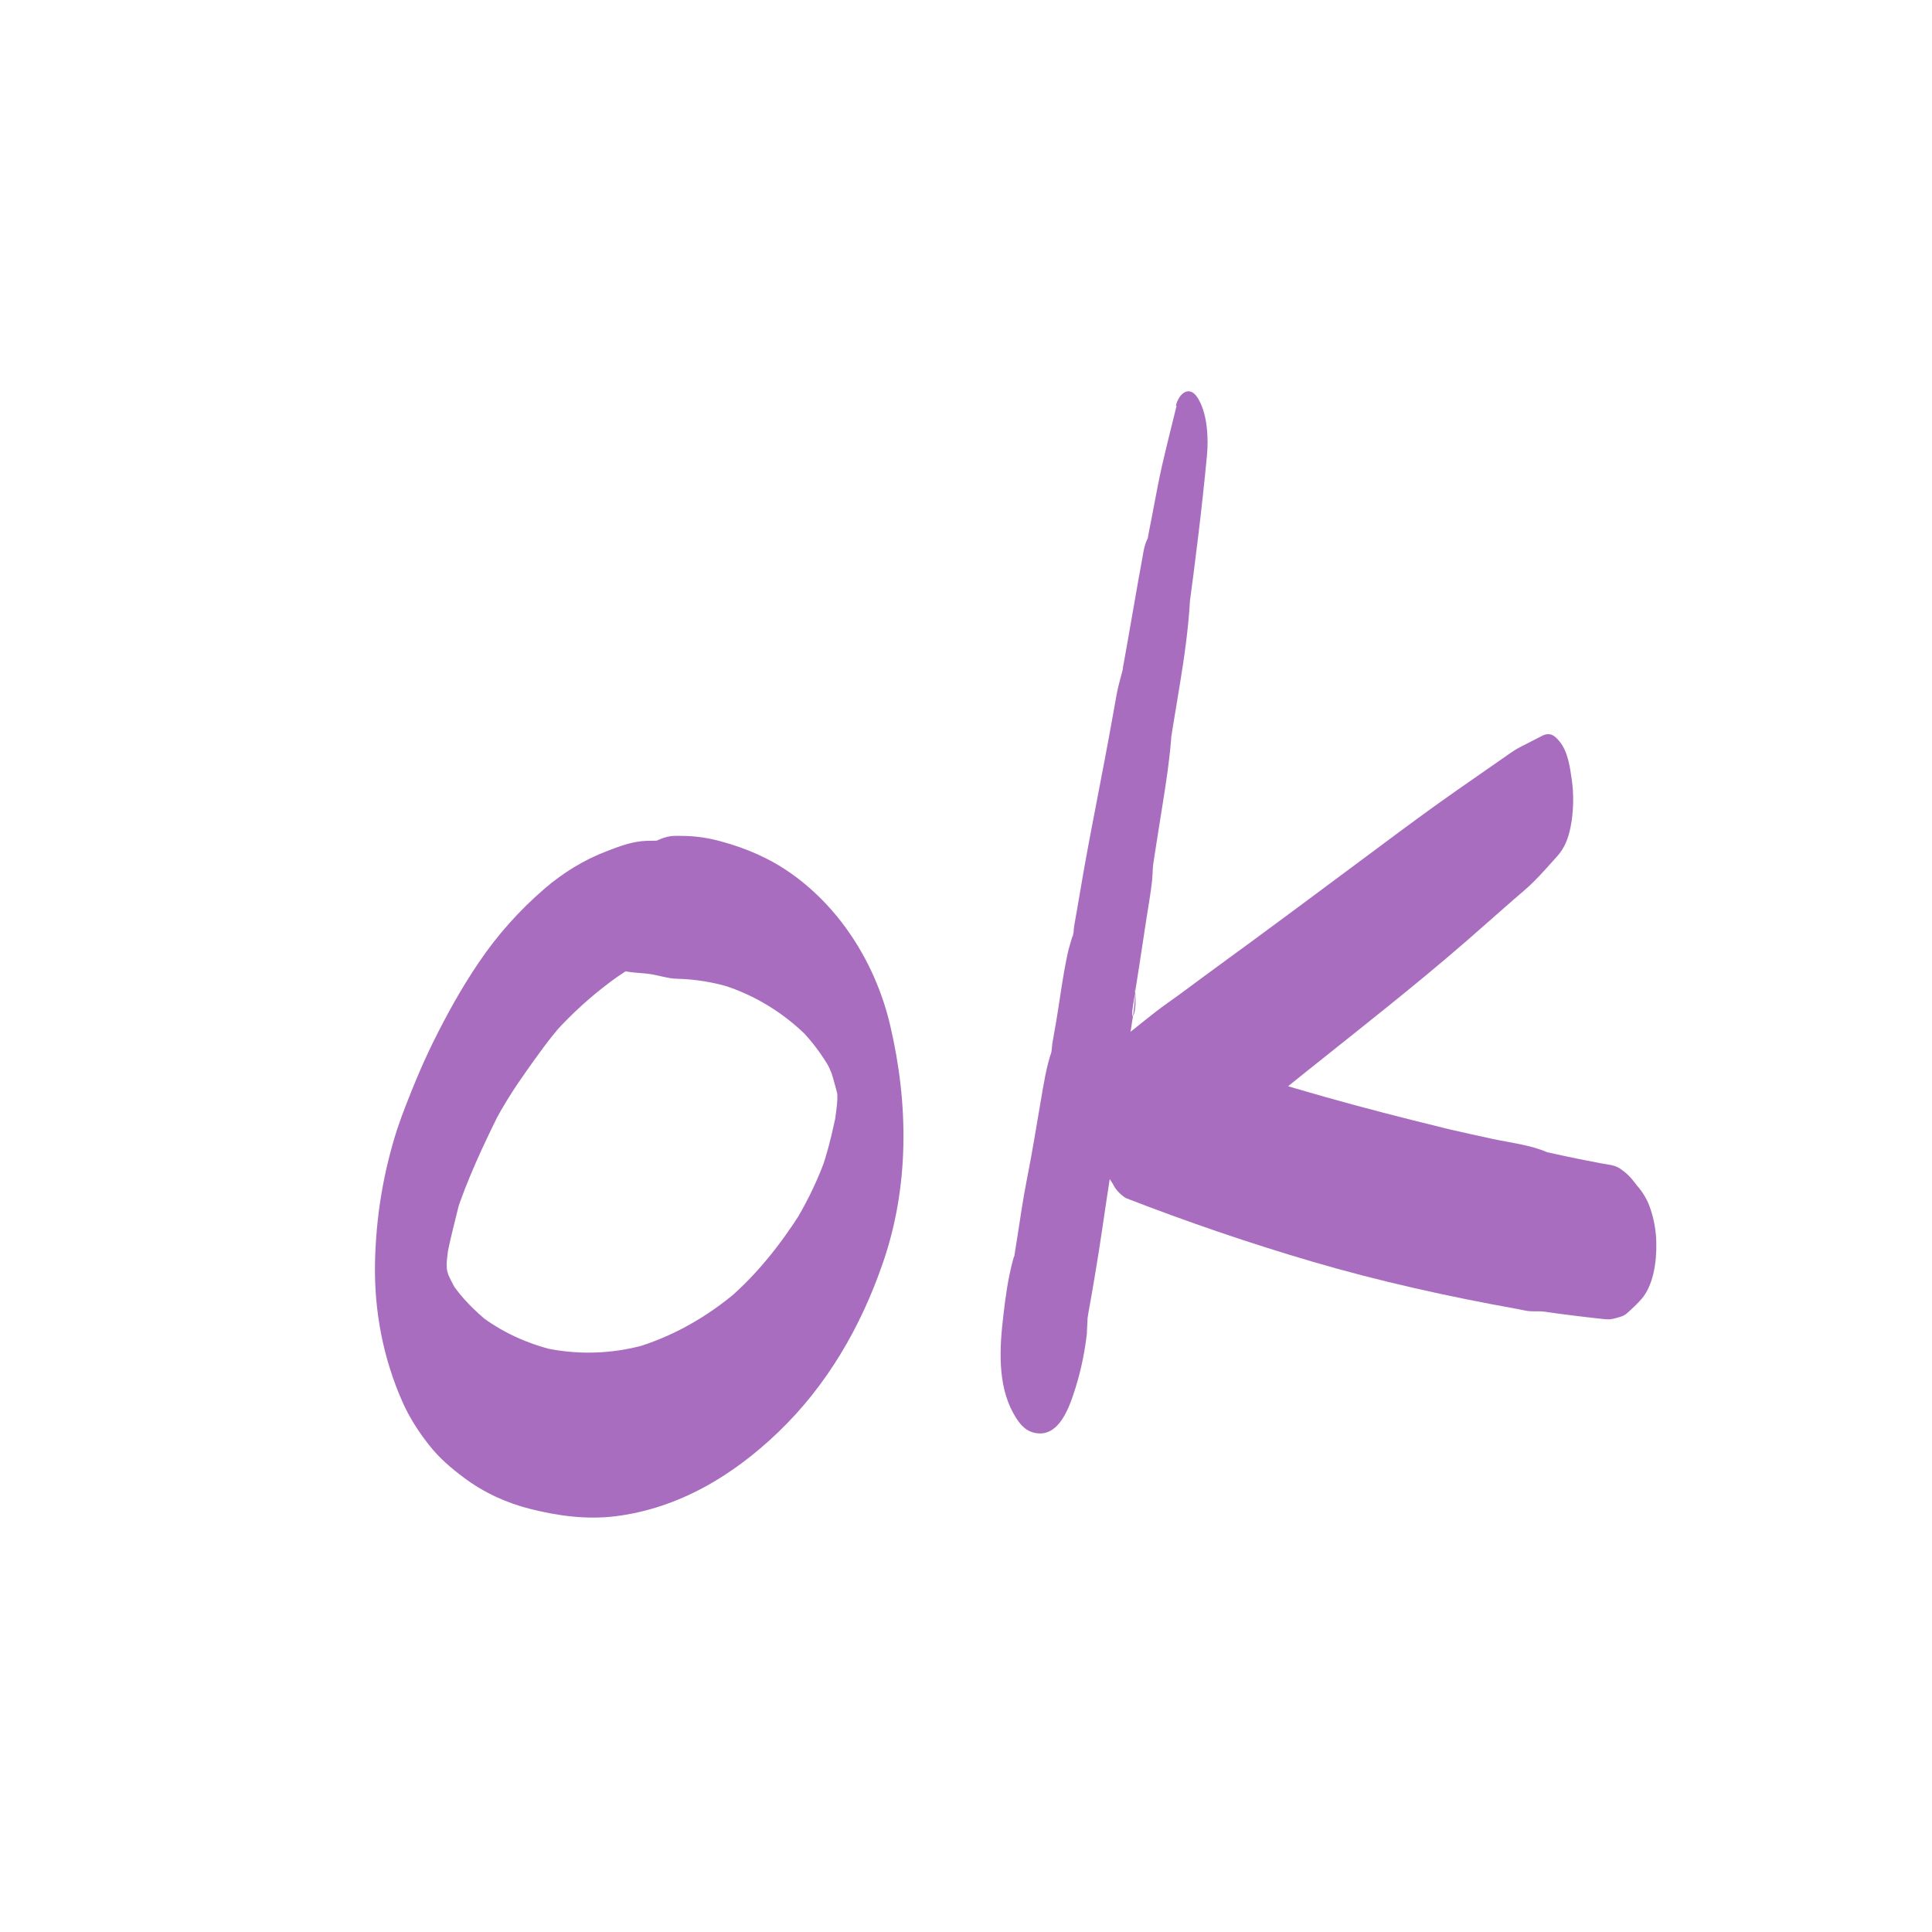
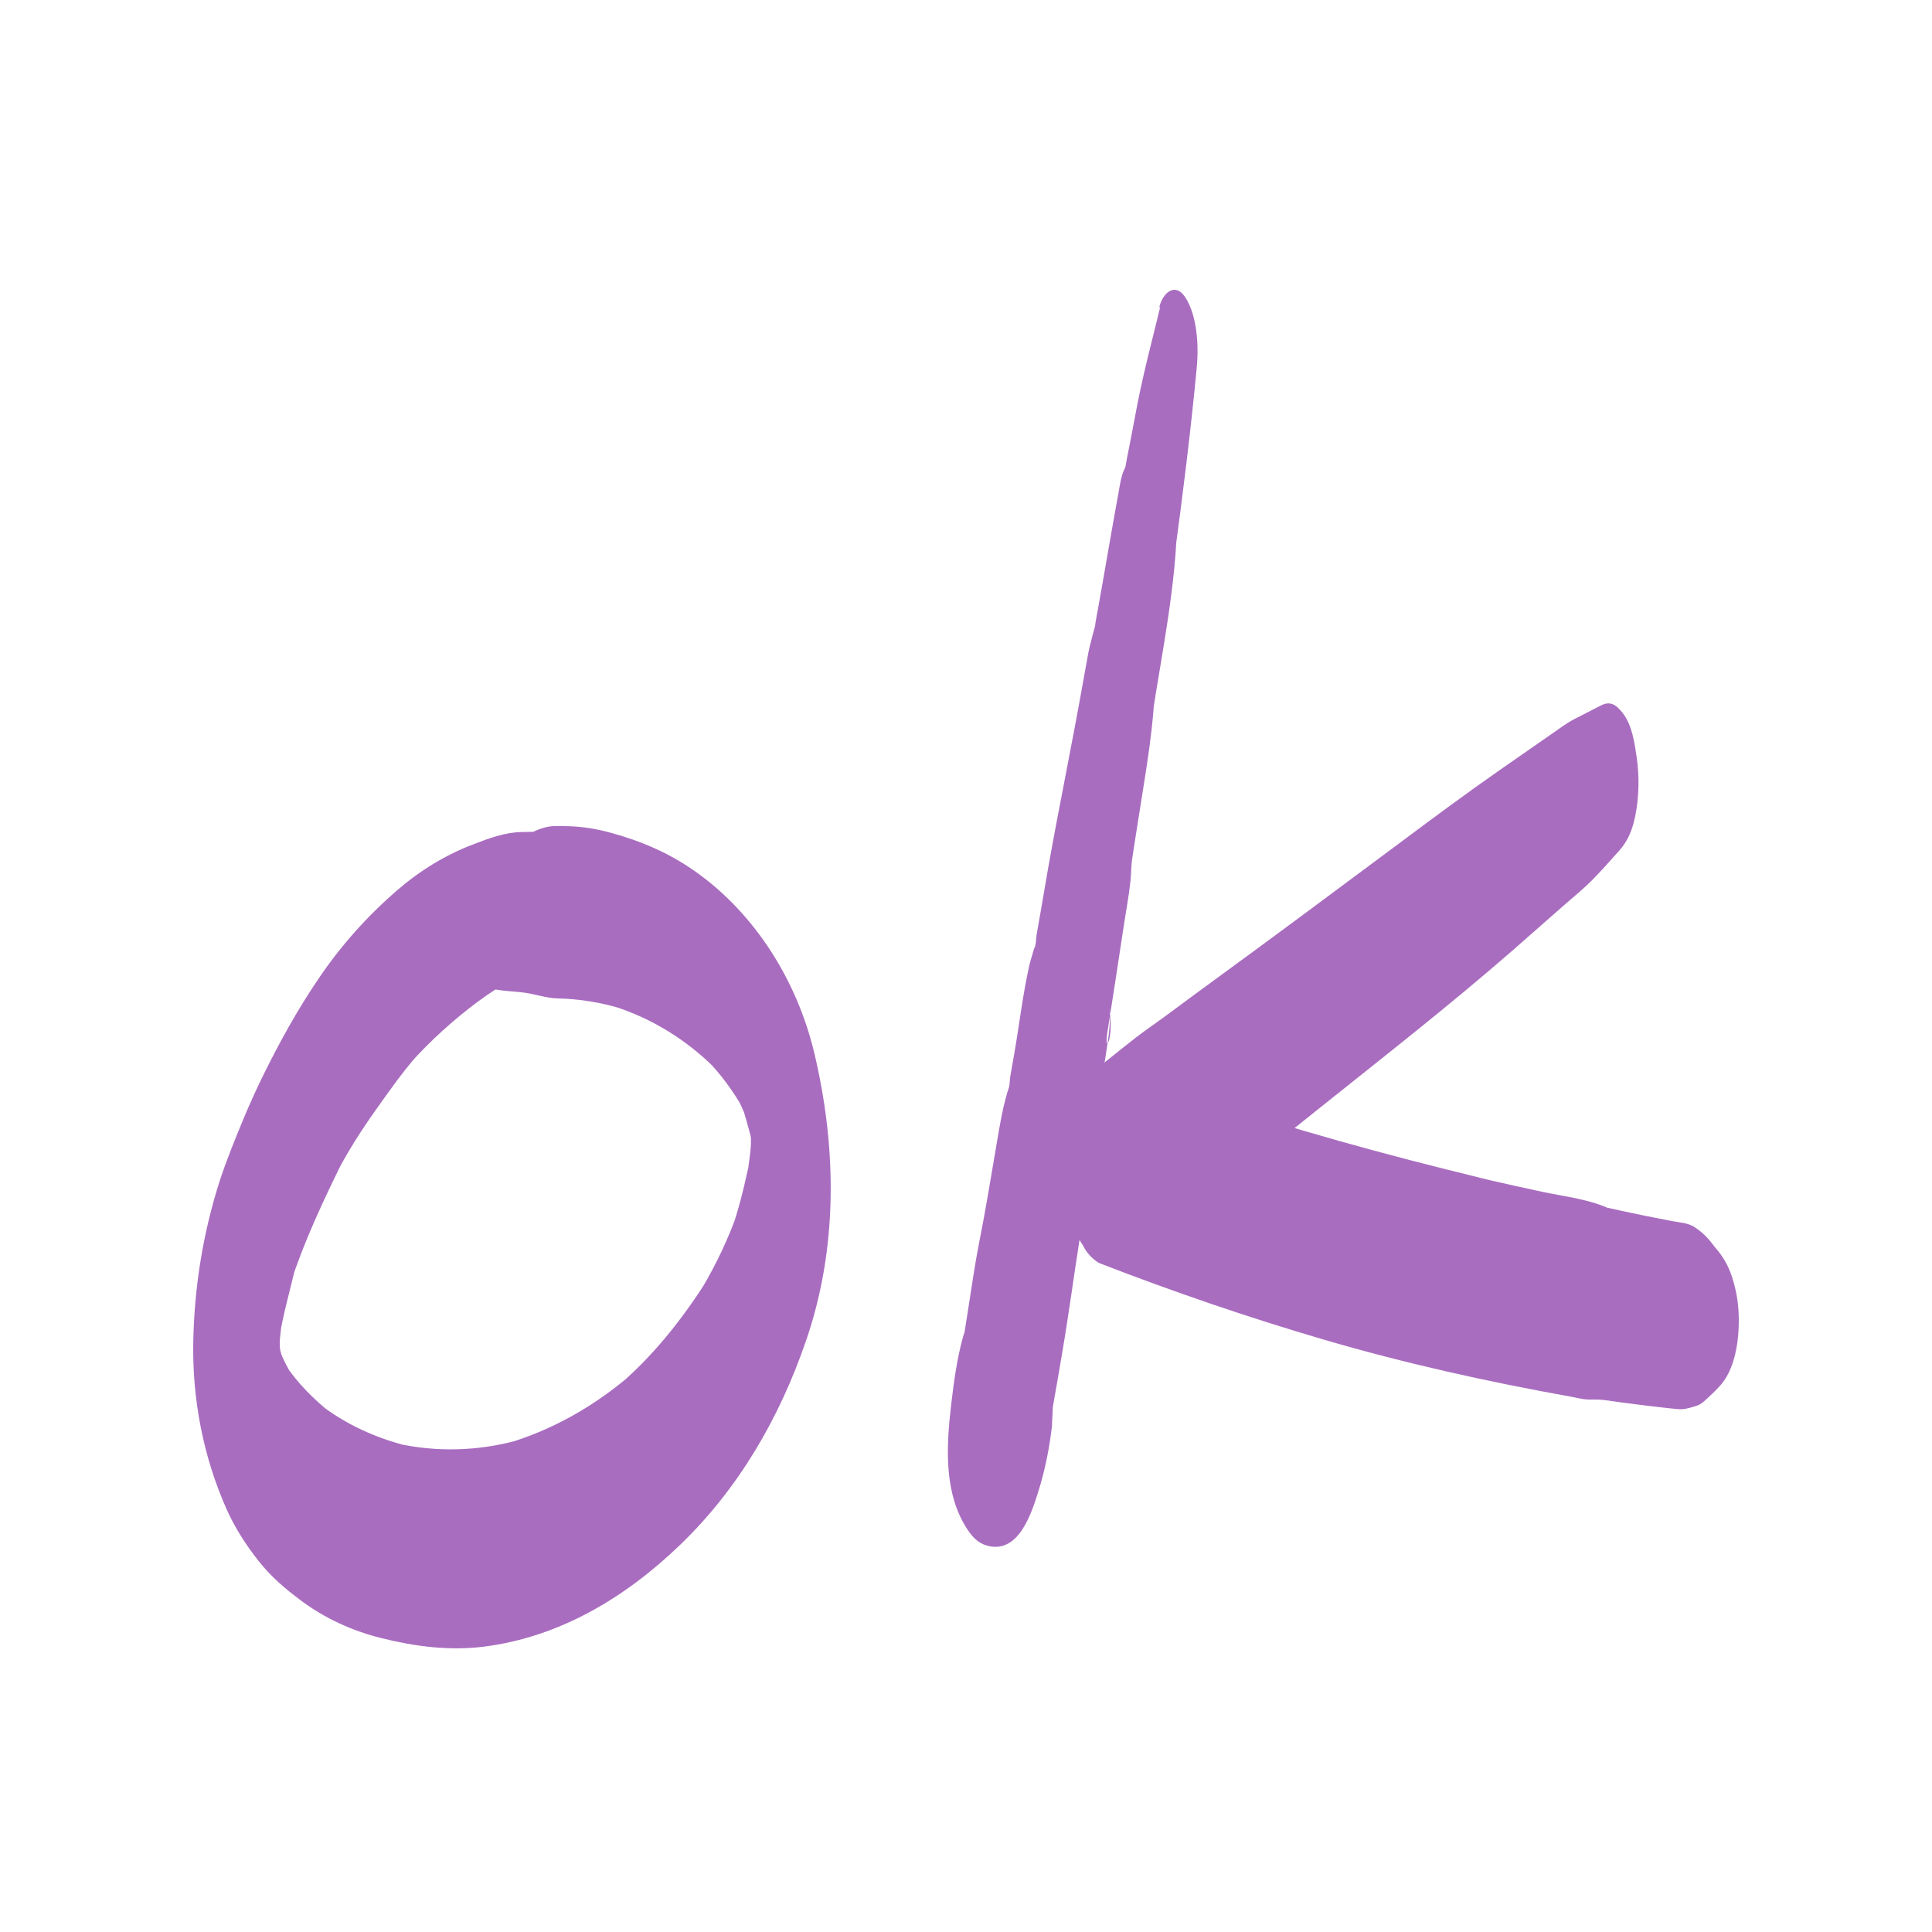
<svg xmlns="http://www.w3.org/2000/svg" width="100" height="100" viewBox="0 0 100 100" fill="none">
-   <path d="M35.44 43.521C34.79 43.521 34.13 43.501 33.48 43.521C32.76 43.541 32.09 43.791 31.42 44.051C30.23 44.501 29.13 45.181 28.17 46.011C26.88 47.121 25.73 48.411 24.78 49.821C23.89 51.131 23.12 52.521 22.42 53.941C22.11 54.571 21.82 55.211 21.55 55.861C21.2 56.711 20.84 57.591 20.55 58.471C19.83 60.721 19.46 63.001 19.41 65.361C19.36 67.841 19.83 70.311 20.84 72.581C21.19 73.371 21.68 74.131 22.22 74.811C22.76 75.491 23.34 75.981 24.02 76.491C25.05 77.261 26.23 77.801 27.48 78.111C28.93 78.471 30.37 78.661 31.86 78.481C35.13 78.071 37.95 76.371 40.29 74.121C42.81 71.701 44.56 68.671 45.69 65.391C47.07 61.421 47.03 57.151 46.08 53.091C45.36 49.991 43.57 47.061 40.95 45.211C39.85 44.431 38.62 43.901 37.32 43.551C36.74 43.391 36.15 43.291 35.54 43.271C35.25 43.271 34.94 43.241 34.65 43.291C34.27 43.351 33.85 43.581 33.5 43.751C32.82 44.091 32.17 44.501 31.67 45.081L31.93 44.791C31.64 44.931 31.38 45.231 31.14 45.461C30.44 46.141 30.4 47.331 30.47 48.241C30.51 48.711 30.58 49.251 30.79 49.681C30.92 49.941 31.17 50.461 31.54 50.401C31.81 50.361 32.12 50.371 32.37 50.291L32.07 50.201C32.59 50.361 33.13 50.341 33.67 50.421C34.13 50.491 34.58 50.651 35.05 50.661C35.99 50.681 36.95 50.841 37.85 51.121L37.46 51.001C39.09 51.521 40.56 52.431 41.77 53.631L41.41 53.261C42.04 53.901 42.57 54.621 43.01 55.401L42.69 54.821C42.78 54.981 42.86 55.151 42.94 55.311C42.98 55.391 43 55.491 43.06 55.561C43.03 55.521 42.79 54.711 42.93 55.181C43.06 55.591 43.18 56.001 43.29 56.421C43.34 56.601 43.51 57.391 43.35 56.631C43.19 55.871 43.35 56.651 43.37 56.841C43.39 56.951 43.4 57.061 43.41 57.171L43.34 56.381C43.34 56.451 43.34 56.531 43.34 56.601C43.34 56.801 43.34 57.011 43.34 57.211C43.34 57.791 43.36 56.561 43.36 56.581C43.36 56.691 43.35 56.801 43.34 56.911C43.33 57.111 43.31 57.321 43.28 57.521C43.25 57.721 43.23 57.931 43.2 58.131C43.13 58.631 43.36 57.281 43.26 57.751C43.24 57.861 43.22 57.971 43.19 58.081C43.01 58.931 42.79 59.771 42.51 60.591L42.79 59.781C42.39 60.931 41.87 62.031 41.25 63.081L41.65 62.441L41.13 63.271L41.53 62.631L41.07 63.371L41.47 62.731C40.41 64.401 39.19 65.951 37.69 67.241L38.19 66.811C36.6 68.171 34.78 69.211 32.76 69.791L33.34 69.621C31.62 70.091 29.85 70.141 28.11 69.751L28.71 69.891C27.29 69.551 25.93 68.941 24.78 68.031L25.31 68.451C24.56 67.841 23.88 67.171 23.34 66.351L23.76 67.011L23.29 66.271L23.71 66.931C23.45 66.521 23.24 66.091 23.06 65.641L23.38 66.491C23.23 66.091 23.11 65.691 23.02 65.281L23.24 66.281C23.17 65.961 23.12 65.641 23.08 65.311C23 64.631 23.16 66.531 23.13 65.841C23.13 65.671 23.12 65.491 23.12 65.311C23.12 65.231 23.12 65.151 23.12 65.081C23.12 64.981 23.06 66.341 23.09 65.831C23.09 65.671 23.11 65.511 23.12 65.361C23.15 65.001 23.2 64.651 23.25 64.291L23.09 65.281C23.27 64.201 23.57 63.151 23.82 62.091L23.57 62.921C24.17 61.071 25 59.311 25.86 57.571L25.54 58.191C26.03 57.251 26.6 56.351 27.21 55.491C27.82 54.631 28.38 53.831 29.05 53.071L28.71 53.451C29.59 52.471 30.56 51.591 31.62 50.801C32.13 50.421 32.66 50.081 33.22 49.791C33.82 49.471 34.36 49.021 35 48.771L34.73 48.871C34.99 48.781 35.26 48.711 35.52 48.641C35.9 48.541 36.07 48.221 36.2 47.871C36.41 47.321 36.47 46.621 36.44 46.051C36.41 45.481 36.36 44.791 36.11 44.241C35.97 43.951 35.78 43.511 35.39 43.511L35.44 43.521Z" fill="#A96DC0" />
-   <path d="M60.9 21C60.57 22.37 60.2 23.74 59.93 25.13C59.81 25.76 59.69 26.38 59.57 27.01C59.51 27.31 59.45 27.6 59.4 27.9C59.29 28.55 59.64 27.38 59.38 27.92C59.21 28.26 59.17 28.67 59.1 29.04C58.85 30.38 58.63 31.72 58.39 33.06L58.23 33.96C58.19 34.17 58 35.18 58.21 34.27C58.07 34.87 57.88 35.44 57.78 36.04L57.58 37.15C57.11 39.8 56.56 42.44 56.09 45.09C55.98 45.73 55.87 46.37 55.76 47.01L55.6 47.92C55.57 48.07 55.58 48.41 55.5 48.53L55.63 48.07C55.52 48.43 55.41 48.78 55.31 49.14C55.01 50.43 54.86 51.78 54.63 53.09L54.47 54C54.45 54.11 54.44 54.53 54.37 54.61C54.4 54.58 54.67 53.74 54.46 54.33C54.15 55.22 54.02 56.12 53.86 57.04C53.63 58.39 53.41 59.75 53.14 61.1C52.95 62.07 52.81 63.04 52.66 64.01L52.53 64.83C52.5 65.04 52.47 65.24 52.43 65.45C52.32 66.16 52.64 64.46 52.43 65.22C52.18 66.15 52.05 67.08 51.94 68.03C51.74 69.71 51.61 71.63 52.45 73.15C52.71 73.61 53 74.04 53.54 74.16C54.84 74.46 55.38 72.75 55.67 71.83C55.96 70.91 56.16 69.9 56.26 68.99V68.89C56.29 68.44 56.3 67.98 56.32 67.53V67.33C56.27 67.87 56.22 68.4 56.16 68.94C56.25 68.61 56.28 68.26 56.34 67.93C56.46 67.26 56.58 66.58 56.69 65.91C56.97 64.27 57.19 62.61 57.45 60.96L57.75 59.01C57.81 58.63 57.77 58.27 57.82 57.9L58.01 56.67L58.36 54.41C58.44 53.9 58.52 53.38 58.6 52.87C58.69 52.31 58.8 51.54 58.72 51.02C58.93 52.46 58.49 53.07 58.63 52.15C58.87 50.64 59.1 49.12 59.33 47.61C59.43 46.94 59.56 46.26 59.63 45.59C59.64 45.45 59.65 45.32 59.66 45.18C59.66 45.04 59.68 44.91 59.69 44.77L59.6 45.34C59.71 44.58 59.83 43.82 59.95 43.06C60.27 40.97 60.68 38.87 60.68 36.75L60.54 38.68C60.97 35.82 61.6 32.92 61.63 30.02L61.5 31.79C61.87 29.06 62.21 26.34 62.47 23.6C62.56 22.69 62.5 21.36 61.97 20.56C61.53 19.91 61 20.4 60.86 21.01L60.9 21Z" fill="#A96DC0" />
-   <path d="M79.77 38.111C79.4 38.301 79.03 38.491 78.66 38.681C78.29 38.871 77.93 39.161 77.57 39.401C76.88 39.881 76.19 40.361 75.5 40.841C74.08 41.831 72.69 42.861 71.31 43.891C68.49 45.991 65.67 48.091 62.83 50.161C62.03 50.741 61.25 51.341 60.44 51.911C59.63 52.481 58.86 53.151 58.06 53.761C57.55 54.151 57.29 54.721 57.09 55.321C56.82 56.151 56.7 57.051 56.74 57.921C56.77 58.651 56.87 59.371 57.06 60.071C57.16 60.501 57.34 60.901 57.59 61.261C57.74 61.571 57.97 61.821 58.27 62.011C61.44 63.241 64.65 64.341 67.92 65.301C71.4 66.321 74.96 67.111 78.53 67.751C78.76 67.791 79 67.861 79.23 67.871C79.46 67.881 79.69 67.861 79.93 67.891C80.4 67.961 80.87 68.021 81.34 68.081C81.81 68.141 82.24 68.191 82.69 68.241C82.79 68.251 82.89 68.261 82.98 68.271C83.24 68.301 83.35 68.301 83.62 68.231C84.08 68.101 84.08 68.111 84.51 67.701C84.63 67.591 84.75 67.471 84.86 67.351C85.59 66.621 85.75 65.291 85.73 64.331C85.72 63.731 85.62 63.151 85.43 62.581C85.28 62.121 85.04 61.711 84.72 61.351C84.43 60.971 84.26 60.761 83.83 60.471C83.56 60.291 83.17 60.271 82.85 60.211C82.48 60.141 82.1 60.061 81.73 59.991C80.98 59.841 80.24 59.671 79.49 59.511L80.09 59.641C79.21 59.261 78.2 59.151 77.26 58.951C76.48 58.781 75.7 58.611 74.92 58.431L75.52 58.571L74.22 58.261L74.81 58.401L74.11 58.231L74.7 58.371C70.6 57.381 66.51 56.251 62.51 54.911C61.37 54.531 60.24 54.141 59.11 53.721C59.18 56.471 59.25 59.221 59.31 61.971C60.03 61.431 60.78 60.921 61.49 60.371C62.2 59.821 62.85 59.281 63.54 58.741C64.92 57.641 66.29 56.521 67.67 55.421C70.46 53.191 73.29 50.981 75.99 48.631C76.76 47.951 77.53 47.281 78.3 46.601C78.67 46.281 79.06 45.961 79.41 45.611C79.82 45.201 80.2 44.761 80.59 44.331C80.98 43.901 81.17 43.411 81.29 42.821C81.45 42.031 81.47 41.111 81.35 40.321C81.26 39.691 81.15 38.911 80.74 38.401C80.47 38.061 80.22 37.871 79.79 38.101L79.77 38.111Z" fill="#A96DC0" />
+   <path d="M29.339 43.066C28.555 43.066 27.759 43.042 26.975 43.066C26.107 43.09 25.299 43.392 24.491 43.706C23.055 44.248 21.728 45.069 20.57 46.07C19.015 47.408 17.627 48.964 16.482 50.665C15.408 52.245 14.479 53.922 13.635 55.635C13.261 56.395 12.911 57.166 12.586 57.95C12.163 58.976 11.729 60.037 11.379 61.099C10.511 63.812 10.065 66.562 10.004 69.409C9.944 72.4 10.511 75.38 11.729 78.118C12.151 79.071 12.742 79.987 13.394 80.808C14.045 81.628 14.745 82.219 15.565 82.834C16.807 83.763 18.23 84.414 19.738 84.788C21.487 85.222 23.224 85.451 25.021 85.234C28.965 84.74 32.367 82.689 35.189 79.975C38.229 77.056 40.34 73.401 41.703 69.445C43.367 64.657 43.319 59.506 42.173 54.609C41.305 50.87 39.146 47.336 35.985 45.105C34.659 44.164 33.175 43.525 31.607 43.102C30.907 42.909 30.196 42.789 29.46 42.765C29.11 42.765 28.736 42.728 28.387 42.789C27.928 42.861 27.422 43.139 26.999 43.344C26.179 43.754 25.395 44.248 24.792 44.948L25.106 44.598C24.756 44.767 24.442 45.129 24.153 45.406C23.308 46.226 23.26 47.662 23.345 48.759C23.393 49.326 23.477 49.978 23.731 50.496C23.887 50.81 24.189 51.437 24.635 51.365C24.961 51.316 25.335 51.328 25.636 51.232L25.274 51.123C25.902 51.316 26.553 51.292 27.204 51.389C27.759 51.473 28.302 51.666 28.869 51.678C30.003 51.702 31.161 51.895 32.246 52.233L31.776 52.088C33.742 52.716 35.515 53.813 36.974 55.261L36.54 54.814C37.3 55.586 37.939 56.455 38.47 57.396L38.084 56.696C38.193 56.889 38.289 57.094 38.386 57.287C38.434 57.383 38.458 57.504 38.53 57.589C38.494 57.54 38.205 56.563 38.374 57.13C38.53 57.625 38.675 58.119 38.808 58.626C38.868 58.843 39.073 59.796 38.88 58.879C38.687 57.962 38.88 58.903 38.904 59.133C38.928 59.265 38.941 59.398 38.953 59.531L38.868 58.578C38.868 58.662 38.868 58.759 38.868 58.843C38.868 59.084 38.868 59.337 38.868 59.579C38.868 60.278 38.892 58.795 38.892 58.819C38.892 58.952 38.88 59.084 38.868 59.217C38.856 59.458 38.832 59.711 38.796 59.953C38.76 60.194 38.736 60.447 38.699 60.688C38.615 61.291 38.892 59.663 38.772 60.23C38.748 60.363 38.723 60.495 38.687 60.628C38.47 61.653 38.205 62.667 37.867 63.656L38.205 62.679C37.722 64.066 37.095 65.392 36.347 66.659L36.83 65.887L36.203 66.888L36.685 66.116L36.13 67.009L36.613 66.237C35.334 68.251 33.862 70.121 32.053 71.677L32.656 71.158C30.738 72.799 28.543 74.053 26.107 74.752L26.806 74.547C24.732 75.114 22.597 75.175 20.498 74.704L21.222 74.873C19.509 74.463 17.869 73.727 16.482 72.63L17.121 73.136C16.216 72.4 15.396 71.592 14.745 70.603L15.251 71.399L14.684 70.507L15.191 71.303C14.877 70.808 14.624 70.29 14.407 69.747L14.793 70.772C14.612 70.29 14.467 69.807 14.359 69.313L14.624 70.519C14.54 70.133 14.479 69.747 14.431 69.349C14.335 68.529 14.527 70.82 14.491 69.988C14.491 69.783 14.479 69.566 14.479 69.349C14.479 69.252 14.479 69.156 14.479 69.071C14.479 68.951 14.407 70.591 14.443 69.976C14.443 69.783 14.467 69.59 14.479 69.409C14.515 68.975 14.576 68.553 14.636 68.118L14.443 69.313C14.66 68.01 15.022 66.743 15.324 65.465L15.022 66.466C15.746 64.235 16.747 62.112 17.784 60.013L17.398 60.761C17.989 59.627 18.677 58.541 19.413 57.504C20.148 56.467 20.824 55.502 21.632 54.585L21.222 55.044C22.283 53.861 23.453 52.8 24.732 51.847C25.347 51.389 25.986 50.979 26.662 50.629C27.385 50.243 28.037 49.7 28.809 49.399L28.483 49.519C28.797 49.411 29.122 49.326 29.436 49.242C29.894 49.121 30.099 48.735 30.256 48.313C30.509 47.65 30.582 46.805 30.546 46.118C30.509 45.43 30.449 44.598 30.148 43.935C29.979 43.585 29.75 43.054 29.279 43.054L29.339 43.066Z" fill="#A96DC0" />
+   <path d="M60.049 15.902C59.651 17.554 59.205 19.207 58.879 20.884C58.734 21.643 58.589 22.391 58.445 23.151C58.372 23.513 58.3 23.863 58.24 24.225C58.107 25.009 58.529 23.597 58.215 24.249C58.01 24.659 57.962 25.153 57.878 25.6C57.576 27.216 57.311 28.832 57.021 30.448L56.828 31.534C56.78 31.787 56.551 33.005 56.804 31.908C56.635 32.632 56.406 33.319 56.286 34.043L56.044 35.382C55.477 38.578 54.814 41.762 54.247 44.959C54.114 45.731 53.982 46.503 53.849 47.275L53.656 48.372C53.62 48.553 53.632 48.963 53.535 49.108L53.692 48.553C53.56 48.987 53.427 49.41 53.306 49.844C52.944 51.4 52.764 53.028 52.486 54.608L52.293 55.706C52.269 55.839 52.257 56.345 52.172 56.441C52.209 56.405 52.534 55.392 52.281 56.104C51.907 57.177 51.75 58.263 51.557 59.373C51.28 61.001 51.015 62.641 50.689 64.27C50.46 65.44 50.291 66.61 50.11 67.78L49.953 68.769C49.917 69.022 49.881 69.263 49.833 69.516C49.7 70.373 50.086 68.322 49.833 69.239C49.531 70.361 49.374 71.483 49.242 72.628C49 74.655 48.843 76.971 49.857 78.804C50.17 79.359 50.52 79.877 51.171 80.022C52.739 80.384 53.391 78.322 53.74 77.212C54.09 76.102 54.332 74.884 54.452 73.786V73.666C54.488 73.123 54.5 72.568 54.525 72.025V71.784C54.464 72.435 54.404 73.075 54.332 73.726C54.44 73.328 54.476 72.906 54.549 72.508C54.693 71.7 54.838 70.879 54.971 70.071C55.309 68.093 55.574 66.091 55.888 64.101L56.249 61.749C56.322 61.29 56.273 60.856 56.334 60.41L56.563 58.926L56.985 56.2C57.082 55.585 57.178 54.958 57.275 54.343C57.383 53.667 57.516 52.739 57.419 52.111C57.673 53.848 57.142 54.584 57.311 53.474C57.6 51.653 57.878 49.82 58.155 47.998C58.276 47.19 58.433 46.37 58.517 45.562C58.529 45.393 58.541 45.236 58.553 45.067C58.553 44.898 58.577 44.742 58.589 44.573L58.481 45.26C58.614 44.344 58.758 43.427 58.903 42.51C59.289 39.989 59.783 37.456 59.783 34.899L59.615 37.227C60.133 33.778 60.893 30.28 60.929 26.782L60.773 28.917C61.219 25.624 61.629 22.343 61.943 19.038C62.051 17.94 61.979 16.336 61.339 15.371C60.809 14.587 60.169 15.178 60.001 15.914L60.049 15.902Z" fill="#A96DC0" />
+   <path d="M82.809 36.542C82.363 36.771 81.917 37 81.47 37.23C81.024 37.459 80.59 37.809 80.156 38.098C79.323 38.677 78.491 39.256 77.659 39.835C75.946 41.029 74.269 42.271 72.605 43.514C69.204 46.047 65.802 48.58 62.377 51.076C61.412 51.776 60.471 52.5 59.494 53.187C58.517 53.875 57.588 54.683 56.623 55.419C56.008 55.889 55.694 56.577 55.453 57.3C55.127 58.301 54.983 59.387 55.031 60.436C55.067 61.317 55.188 62.185 55.417 63.03C55.538 63.548 55.755 64.031 56.056 64.465C56.237 64.839 56.515 65.14 56.877 65.37C60.7 66.853 64.572 68.18 68.516 69.338C72.714 70.568 77.008 71.521 81.314 72.293C81.591 72.341 81.88 72.426 82.158 72.438C82.435 72.45 82.713 72.426 83.002 72.462C83.569 72.546 84.136 72.619 84.703 72.691C85.27 72.763 85.788 72.824 86.331 72.884C86.452 72.896 86.573 72.908 86.681 72.92C86.995 72.956 87.127 72.956 87.453 72.872C88.008 72.715 88.008 72.727 88.527 72.233C88.671 72.1 88.816 71.955 88.949 71.811C89.829 70.93 90.022 69.326 89.998 68.168C89.986 67.444 89.865 66.745 89.636 66.057C89.455 65.502 89.166 65.008 88.78 64.573C88.43 64.115 88.225 63.862 87.706 63.512C87.381 63.295 86.91 63.271 86.524 63.199C86.078 63.114 85.62 63.017 85.173 62.933C84.269 62.752 83.376 62.547 82.472 62.354L83.195 62.511C82.134 62.053 80.916 61.92 79.782 61.679C78.841 61.474 77.9 61.269 76.959 61.051L77.683 61.22L76.115 60.846L76.827 61.015L75.982 60.81L76.694 60.979C71.749 59.785 66.815 58.422 61.991 56.806C60.616 56.347 59.253 55.877 57.89 55.37C57.974 58.687 58.059 62.004 58.131 65.321C58.999 64.67 59.904 64.055 60.76 63.392C61.617 62.728 62.401 62.077 63.233 61.425C64.898 60.099 66.55 58.748 68.215 57.421C71.58 54.731 74.993 52.066 78.25 49.231C79.179 48.411 80.107 47.603 81.036 46.782C81.483 46.396 81.953 46.011 82.375 45.588C82.87 45.094 83.328 44.563 83.798 44.044C84.269 43.526 84.498 42.935 84.643 42.223C84.836 41.27 84.86 40.16 84.715 39.208C84.606 38.448 84.474 37.507 83.979 36.892C83.654 36.482 83.352 36.252 82.833 36.53L82.809 36.542Z" fill="#A96DC0" />
</svg>
